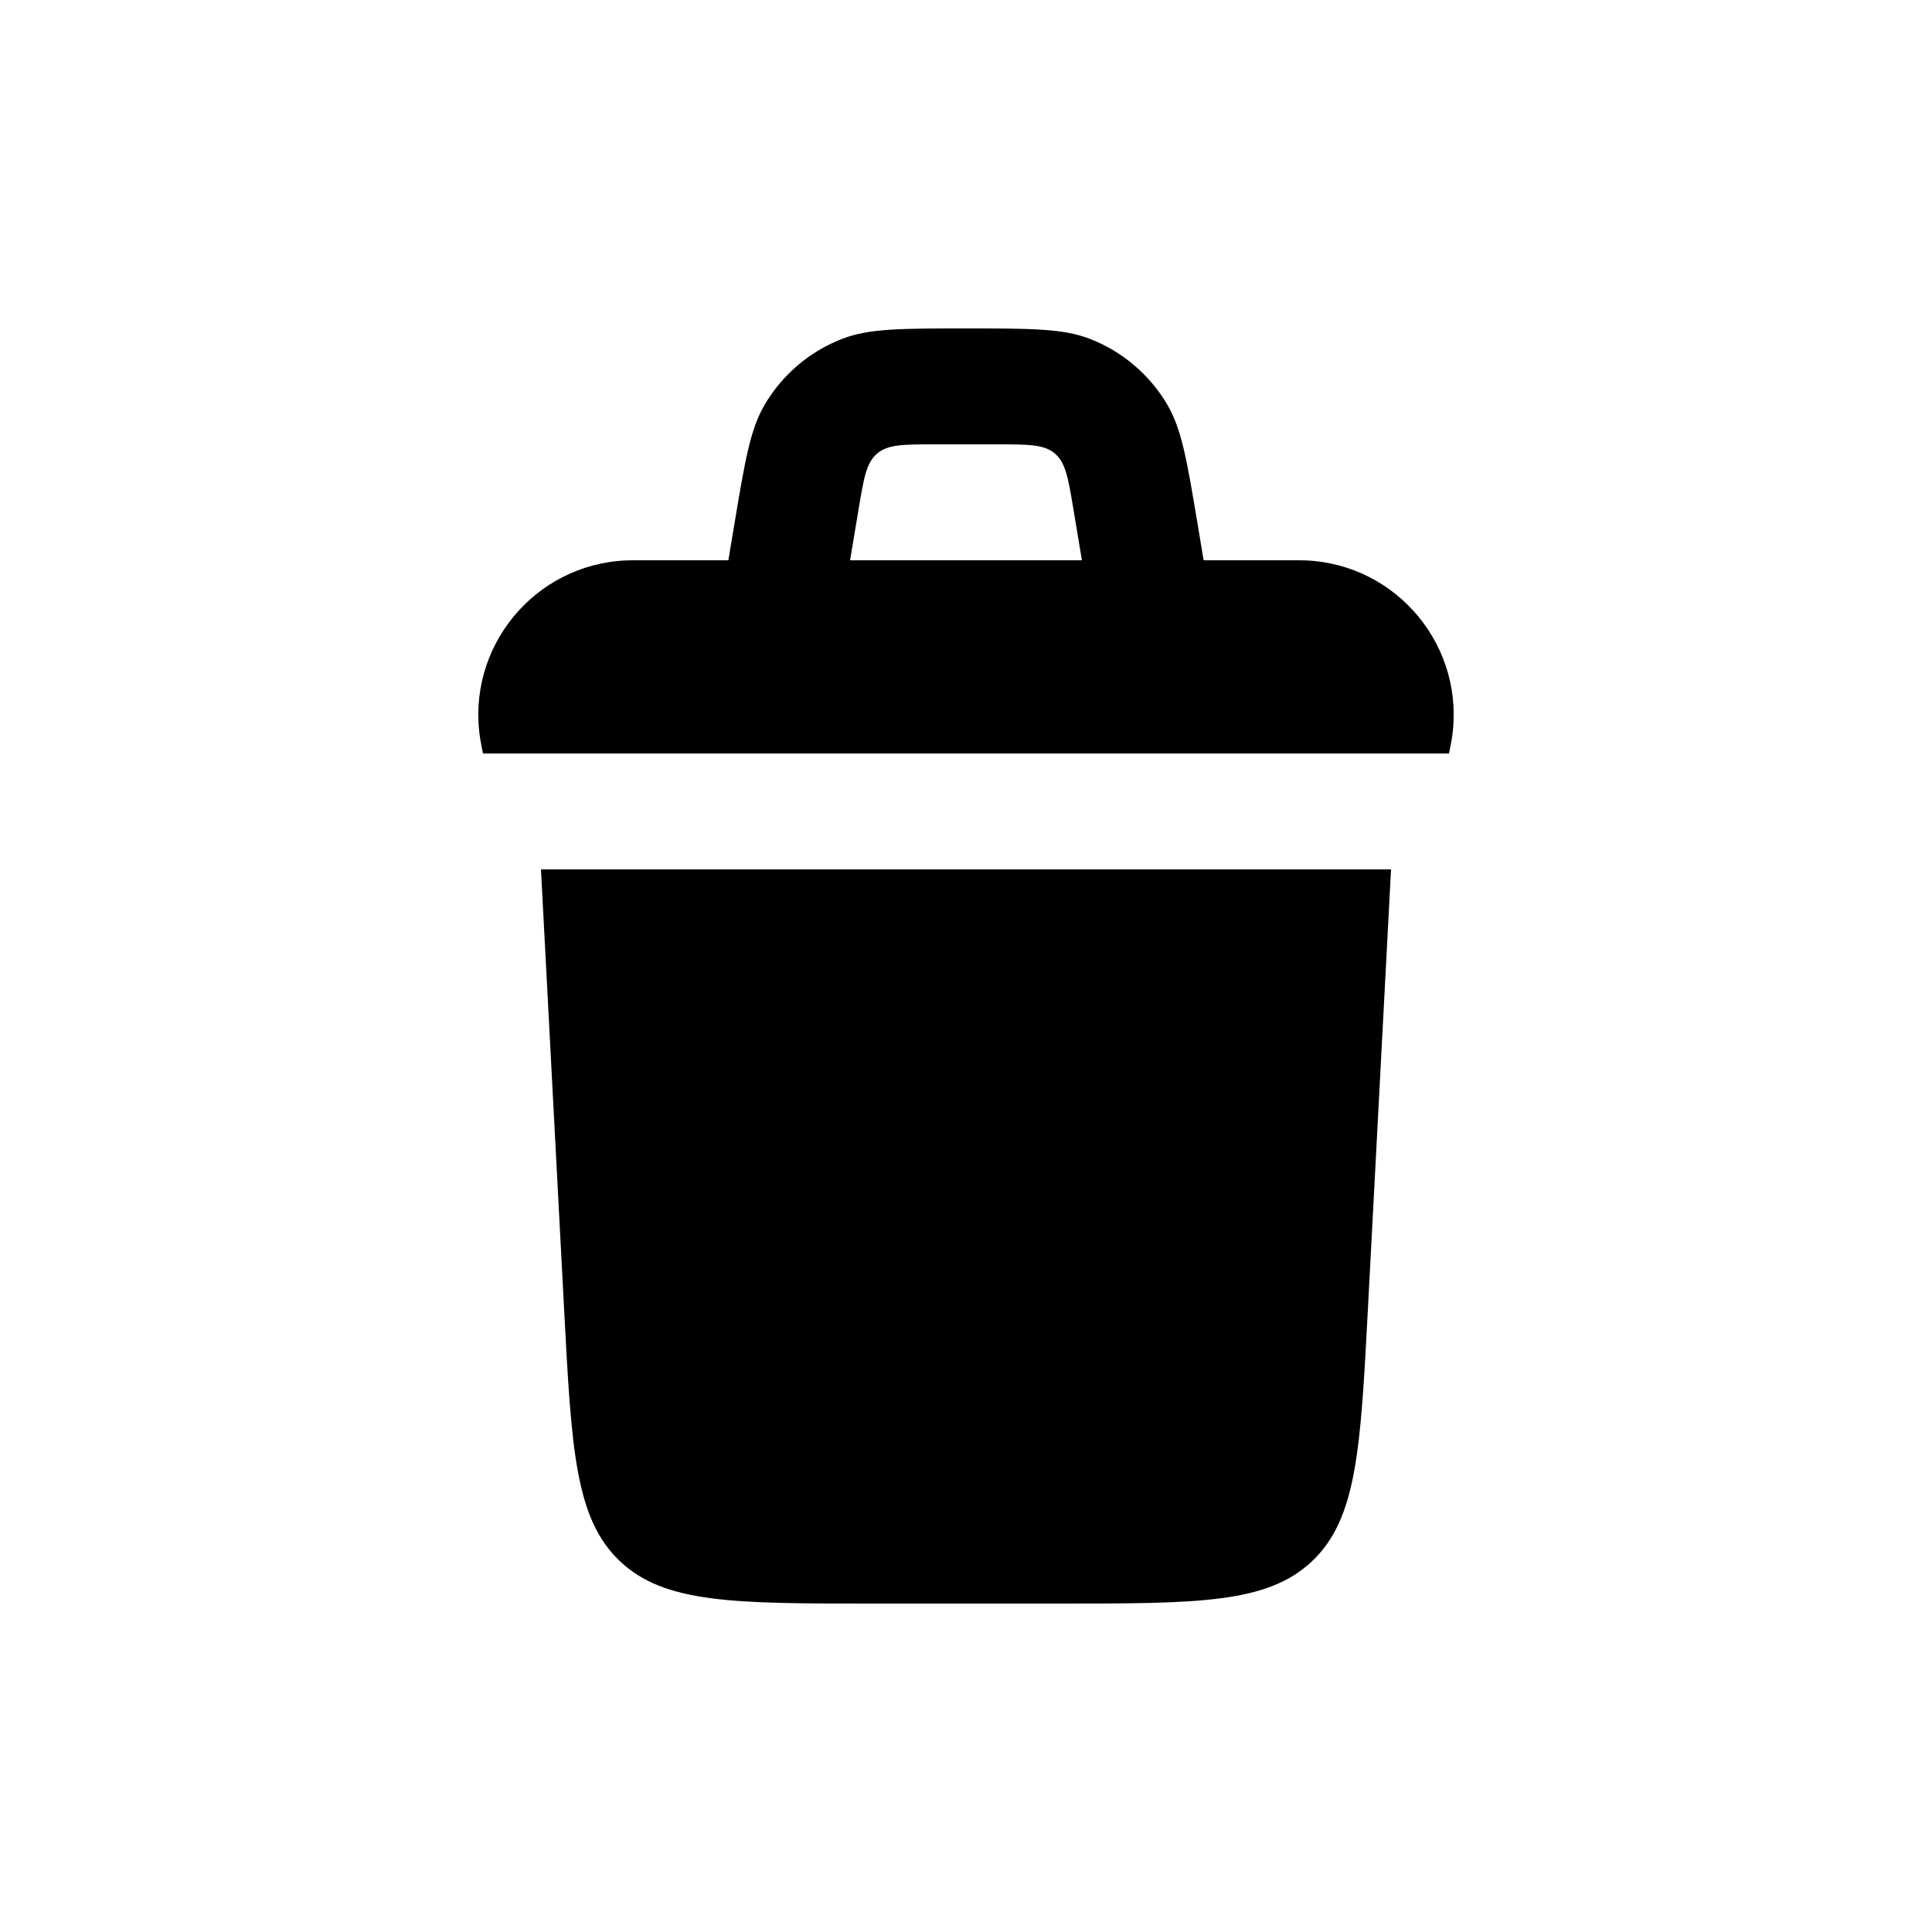
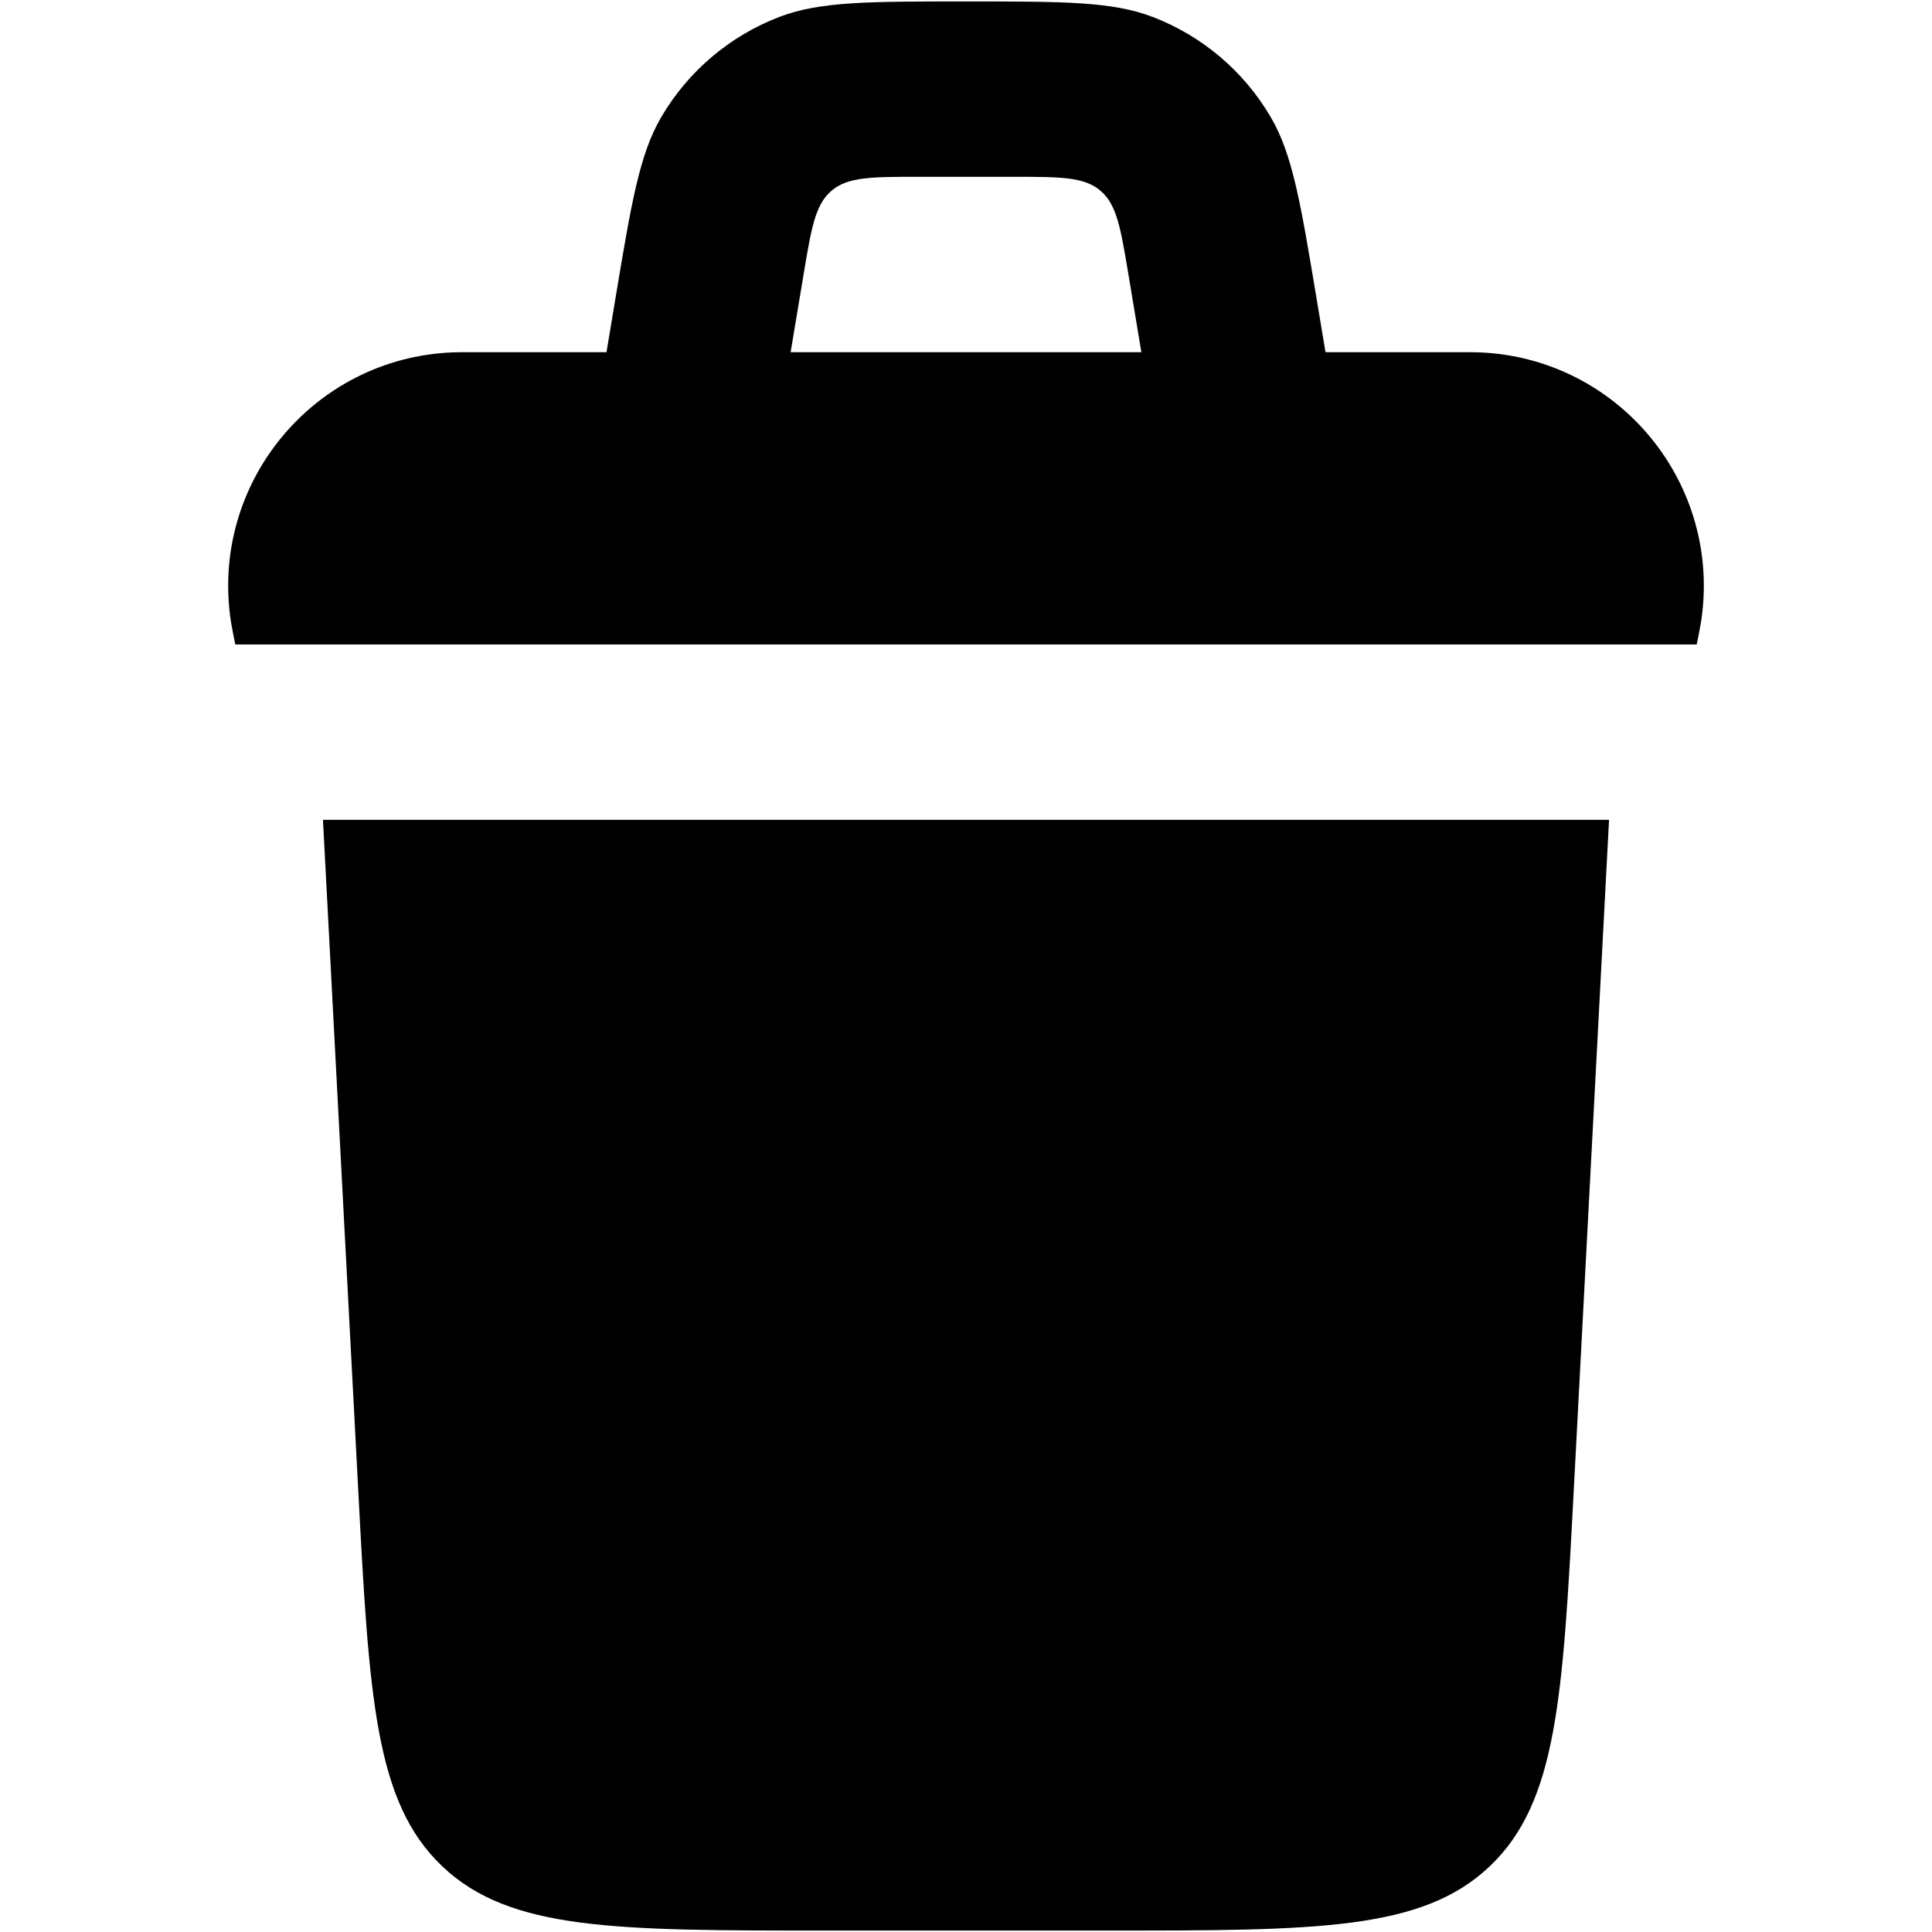
<svg xmlns="http://www.w3.org/2000/svg" width="700pt" height="700pt" version="1.1" viewBox="0 0 700 700" id="svg8">
  <defs id="defs12" />
-   <g id="g6" transform="translate(0.00100577,90.99865)">
+   <g id="g6" transform="matrix(1.512881,0,0,1.512881,-179.5067,-41.83812)">
    <path d="m 263.9,112 2.144,-12.879 c 3.84,-23.02 5.758,-34.531 10.988,-43.453 6.438,-10.973 16.418,-19.426 28.297,-23.973 9.664,-3.695 21.332,-3.695 44.668,-3.695 23.34,0 35.004,0 44.668,3.695 11.879,4.547 21.859,13 28.297,23.973 5.234,8.922 7.152,20.43 10.988,43.449 L 436.099,112 h 31.512 c 2.797,0 4.195,0 5.309,0.043 33.508,1.336 58.336,31.625 53.078,64.742 -0.176,1.102 -0.453,2.473 -1,5.211 l -350,0.004 c -0.547,-2.742 -0.82,-4.113 -0.996,-5.211 -5.262,-33.121 19.566,-63.41 53.074,-64.746 1.117,-0.043 2.512,-0.043 5.309,-0.043 z m 44.098,0 3.102,-18.602 c 1.863,-11.176 2.793,-16.762 6.711,-20.082 3.914,-3.316 9.582,-3.316 20.91,-3.316 h 22.559 c 11.328,0 16.992,0 20.91,3.316 3.914,3.32 4.848,8.906 6.711,20.082 L 391.998,112 Z" fill-rule="evenodd" id="path2" />
    <path d="m 196,224 h 308 l -8.414,159.89 c -2.644,50.242 -3.969,75.363 -20.172,90.738 -16.207,15.375 -41.363,15.375 -91.676,15.375 h -67.477 c -50.312,0 -75.469,0 -91.676,-15.375 -16.203,-15.375 -17.527,-40.496 -20.172,-90.738 z" id="path4" />
  </g>
</svg>
